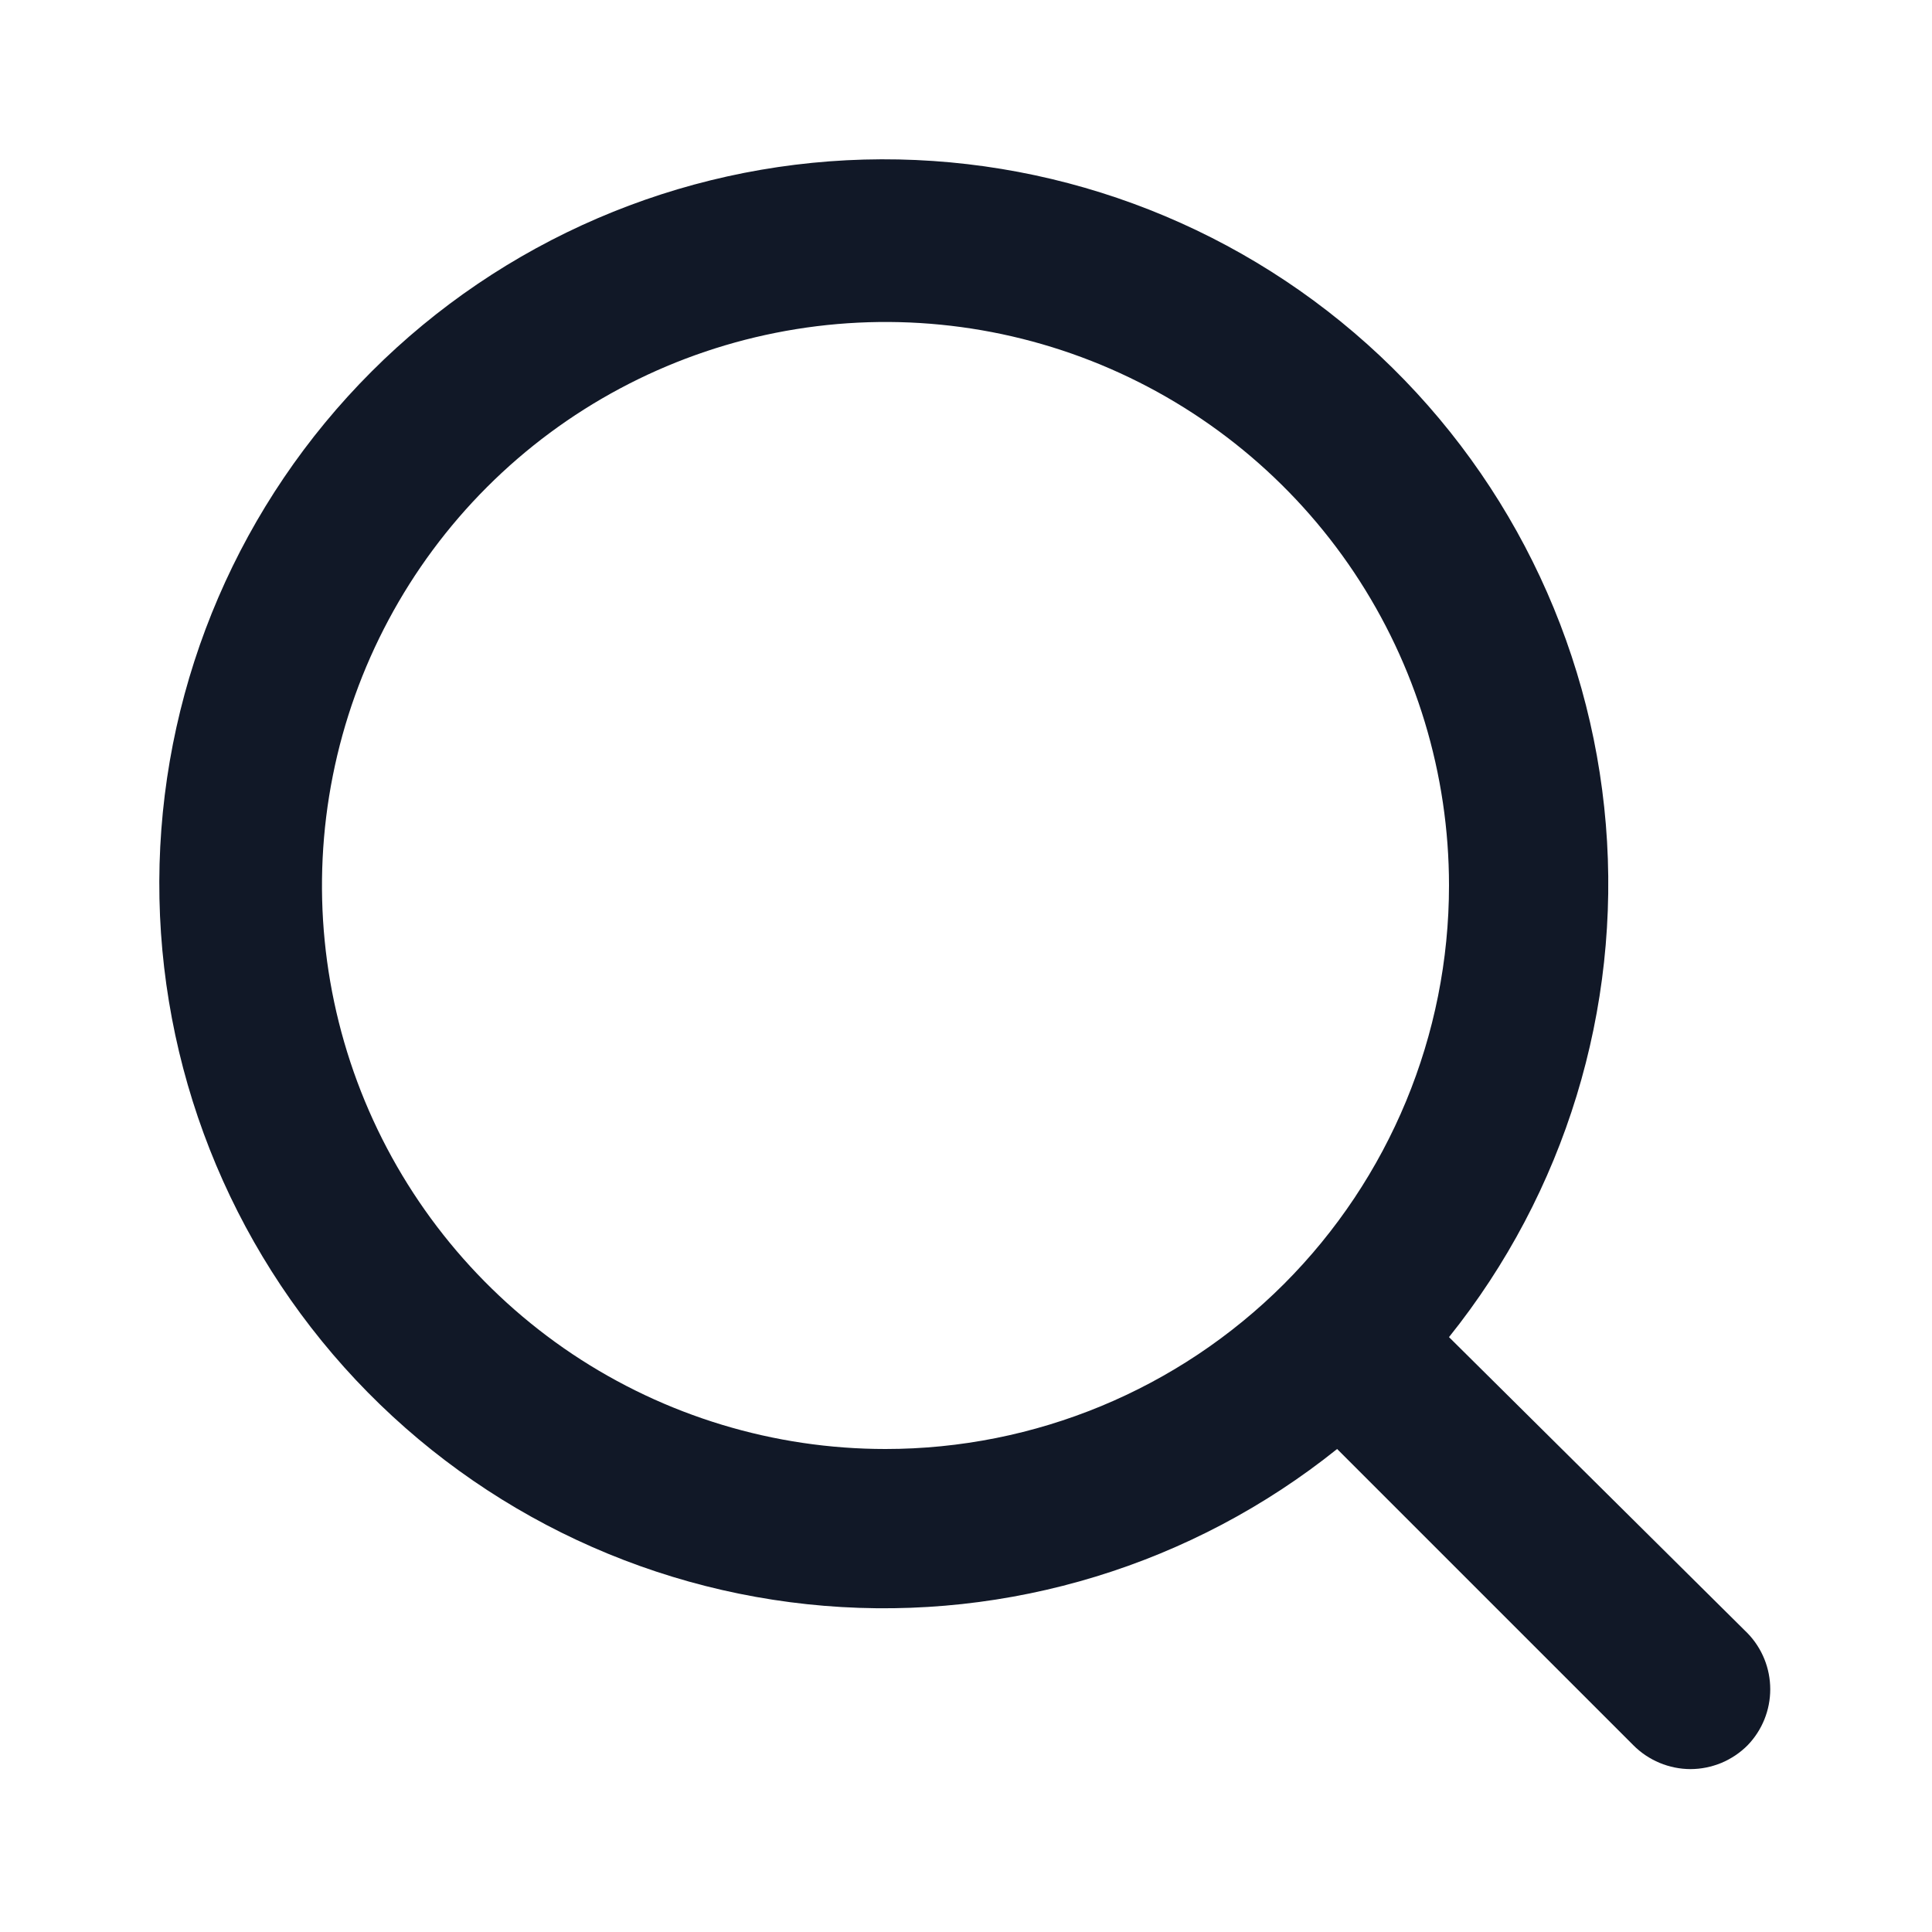
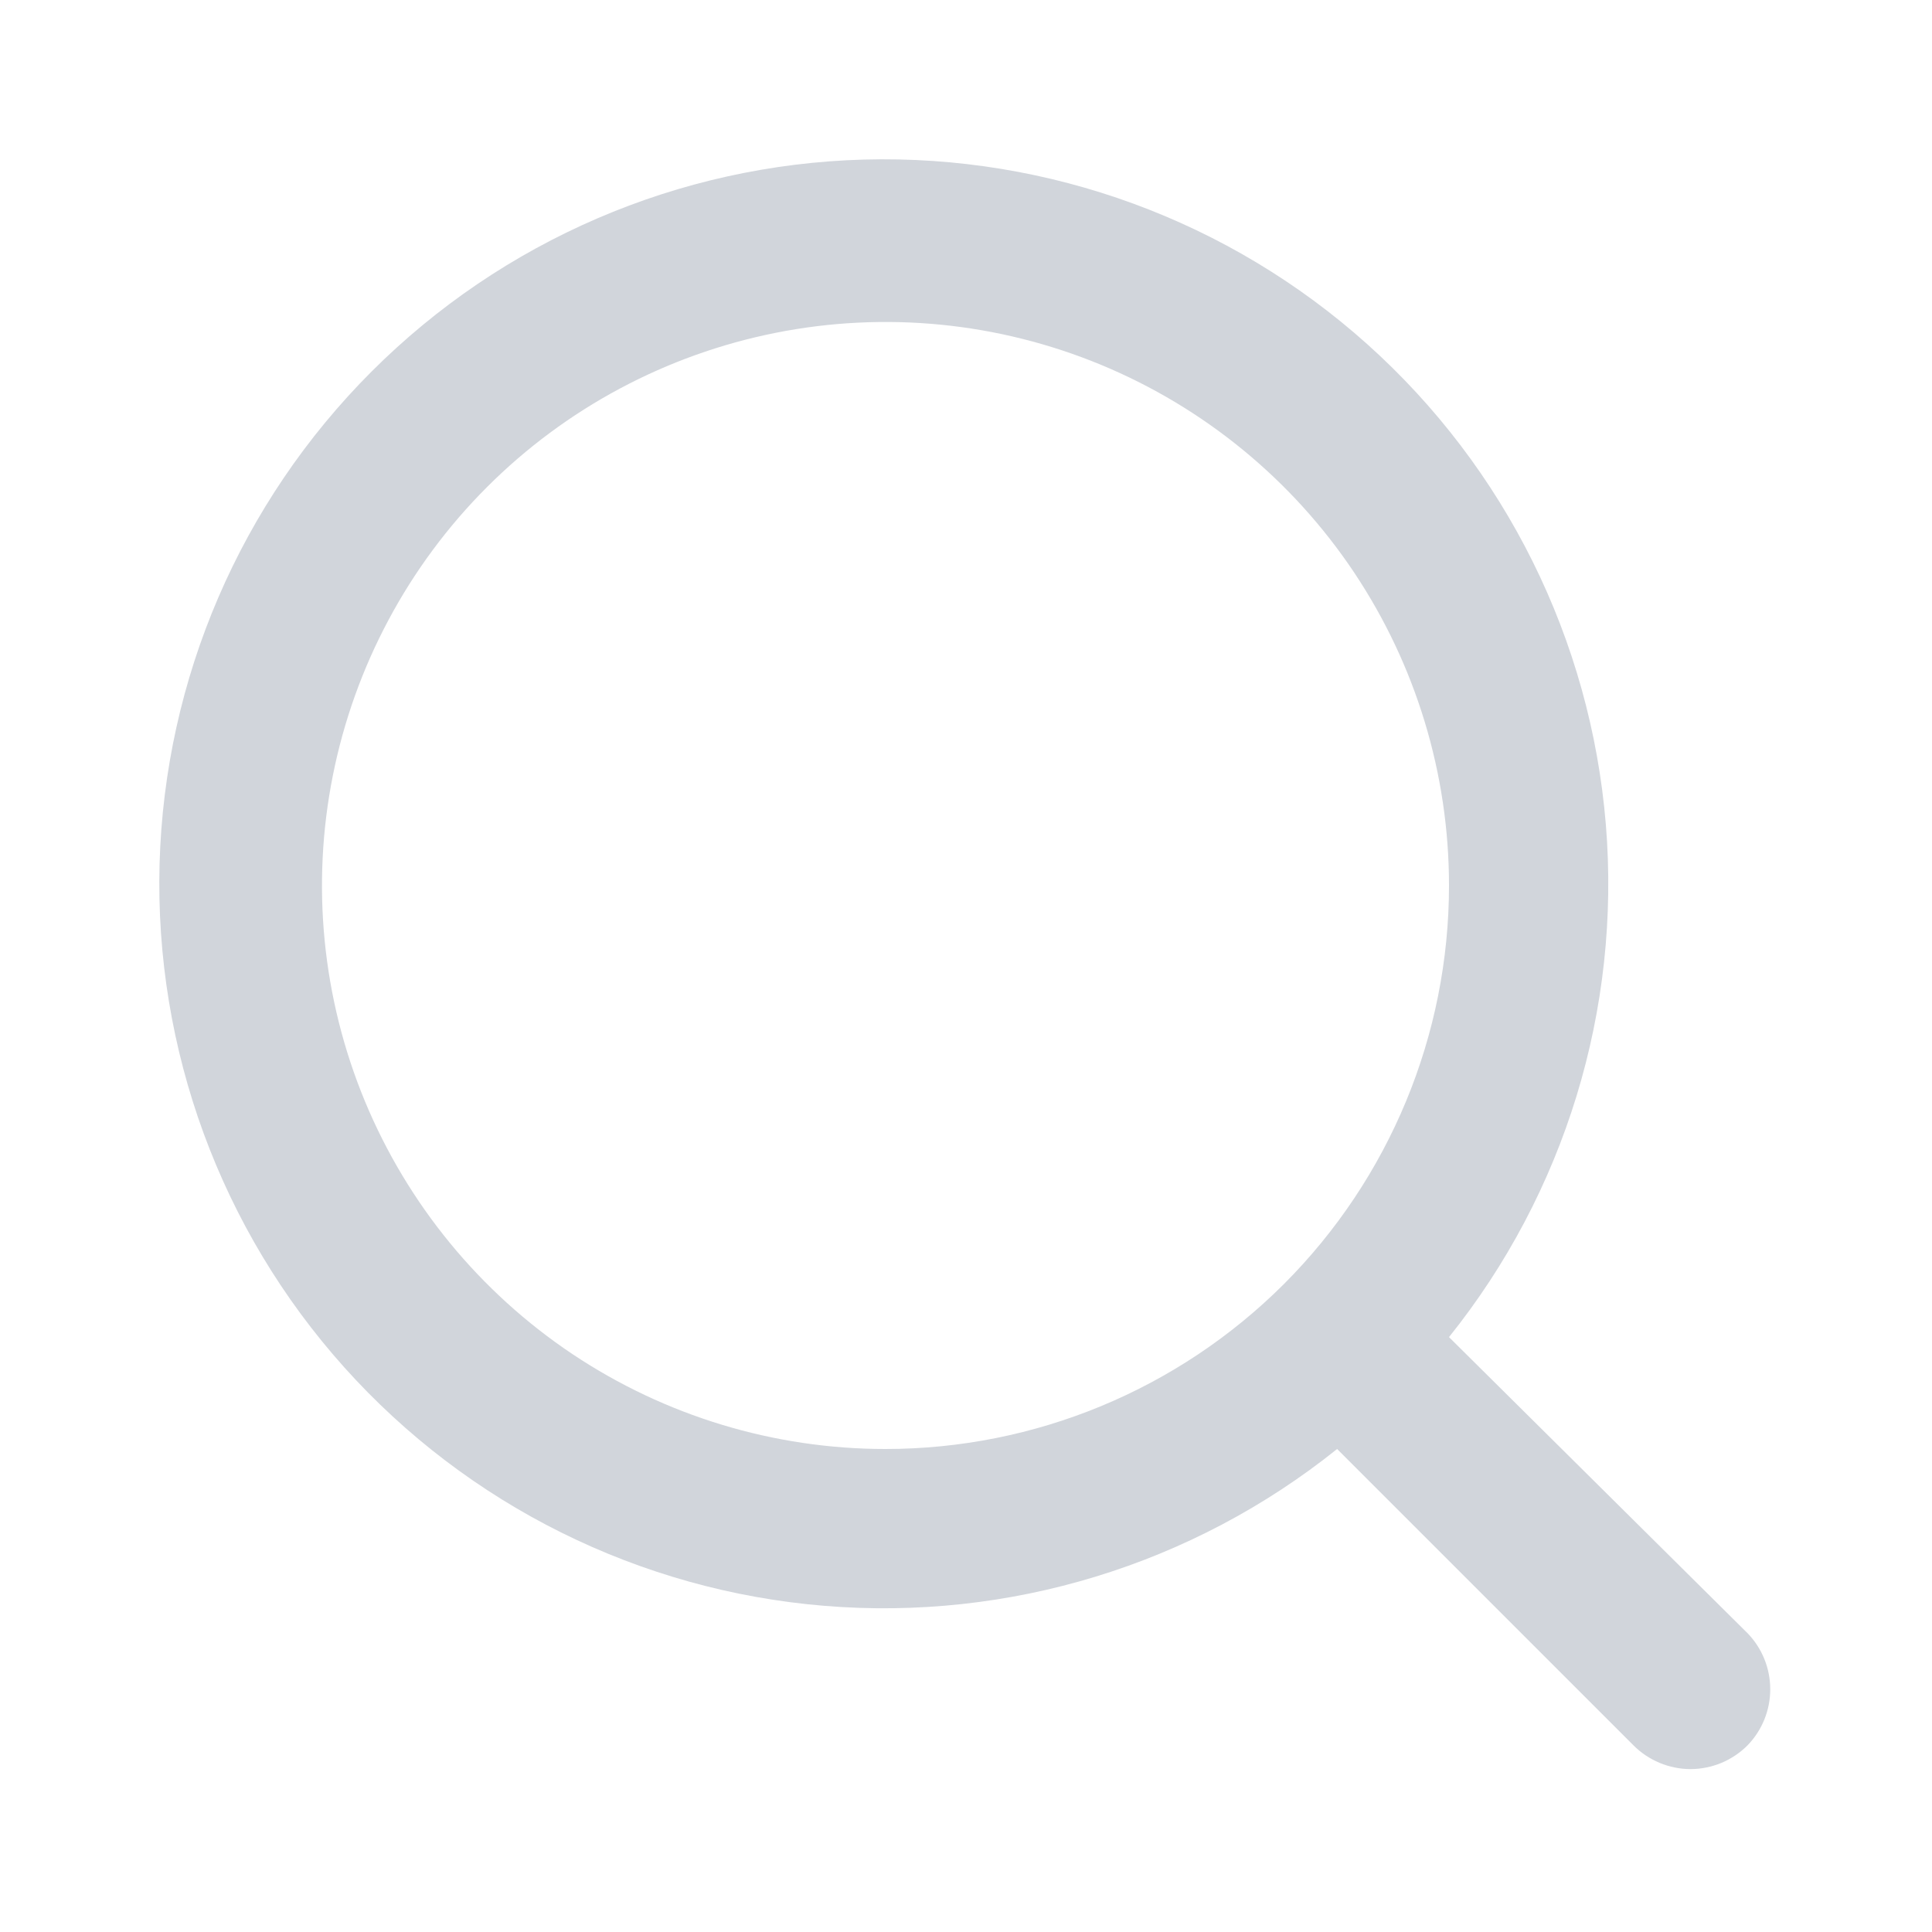
<svg xmlns="http://www.w3.org/2000/svg" width="22" height="22" viewBox="0 0 22 22" fill="none">
-   <path d="M19.901 18.599L16.5 15.226C17.82 13.58 18.459 11.491 18.286 9.388C18.113 7.285 17.141 5.328 15.57 3.92C13.999 2.512 11.948 1.76 9.839 1.817C7.729 1.875 5.723 2.739 4.231 4.231C2.739 5.723 1.875 7.729 1.817 9.839C1.76 11.948 2.512 13.999 3.92 15.57C5.328 17.141 7.285 18.113 9.388 18.286C11.491 18.459 13.58 17.82 15.226 16.5L18.599 19.873C18.684 19.959 18.786 20.027 18.898 20.074C19.009 20.12 19.129 20.145 19.25 20.145C19.371 20.145 19.491 20.12 19.603 20.074C19.714 20.027 19.816 19.959 19.901 19.873C20.066 19.702 20.158 19.474 20.158 19.236C20.158 18.998 20.066 18.77 19.901 18.599ZM10.083 16.5C8.814 16.5 7.574 16.124 6.518 15.419C5.463 14.713 4.641 13.711 4.155 12.539C3.669 11.366 3.542 10.076 3.79 8.832C4.038 7.587 4.649 6.443 5.546 5.546C6.443 4.649 7.587 4.038 8.832 3.79C10.076 3.542 11.366 3.669 12.539 4.155C13.711 4.641 14.714 5.463 15.419 6.518C16.124 7.574 16.5 8.814 16.5 10.083C16.5 11.785 15.824 13.417 14.621 14.621C13.417 15.824 11.785 16.5 10.083 16.5Z" fill="#111827" />
+   <path d="M19.901 18.599L16.5 15.226C17.82 13.58 18.459 11.491 18.286 9.388C18.113 7.285 17.141 5.328 15.57 3.92C13.999 2.512 11.948 1.76 9.839 1.817C7.729 1.875 5.723 2.739 4.231 4.231C2.739 5.723 1.875 7.729 1.817 9.839C1.76 11.948 2.512 13.999 3.92 15.57C5.328 17.141 7.285 18.113 9.388 18.286C11.491 18.459 13.58 17.82 15.226 16.5L18.599 19.873C18.684 19.959 18.786 20.027 18.898 20.074C19.009 20.12 19.129 20.145 19.25 20.145C19.371 20.145 19.491 20.12 19.603 20.074C19.714 20.027 19.816 19.959 19.901 19.873C20.066 19.702 20.158 19.474 20.158 19.236C20.158 18.998 20.066 18.77 19.901 18.599ZM10.083 16.5C8.814 16.5 7.574 16.124 6.518 15.419C5.463 14.713 4.641 13.711 4.155 12.539C3.669 11.366 3.542 10.076 3.79 8.832C4.038 7.587 4.649 6.443 5.546 5.546C6.443 4.649 7.587 4.038 8.832 3.79C10.076 3.542 11.366 3.669 12.539 4.155C13.711 4.641 14.714 5.463 15.419 6.518C16.124 7.574 16.5 8.814 16.5 10.083C16.5 11.785 15.824 13.417 14.621 14.621C13.417 15.824 11.785 16.5 10.083 16.5Z" fill="#D1D5DB" />
</svg>
